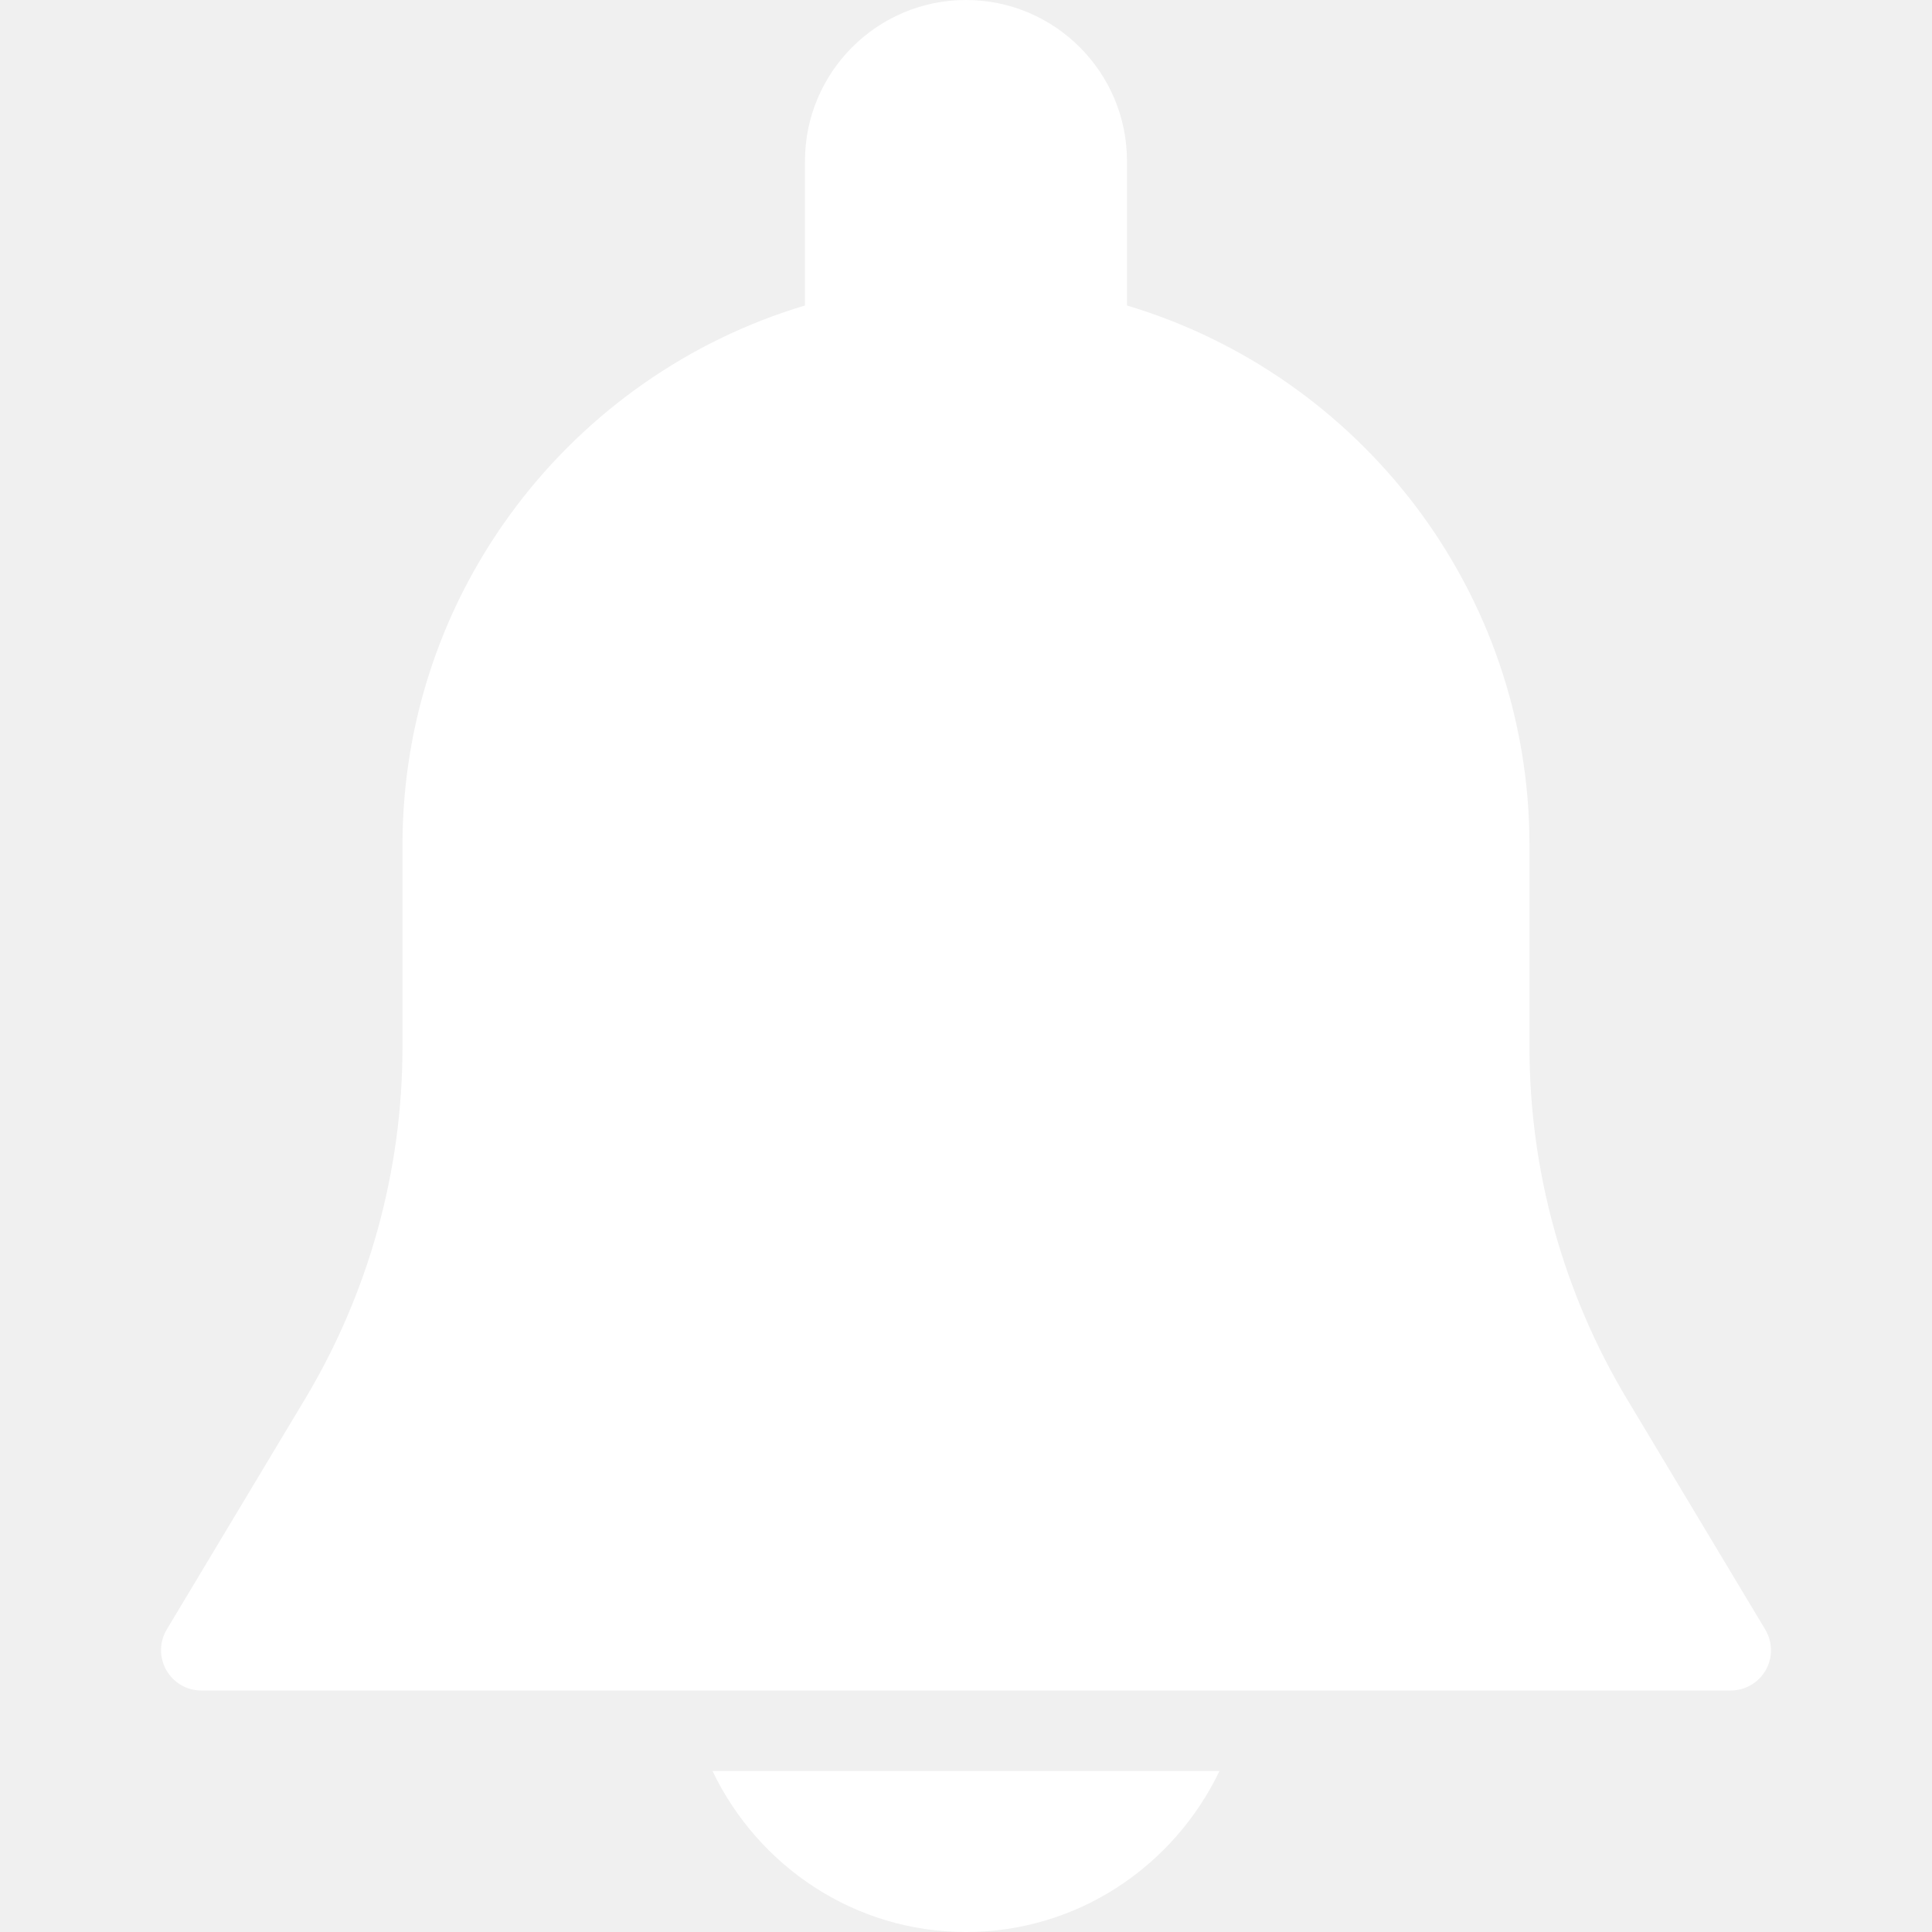
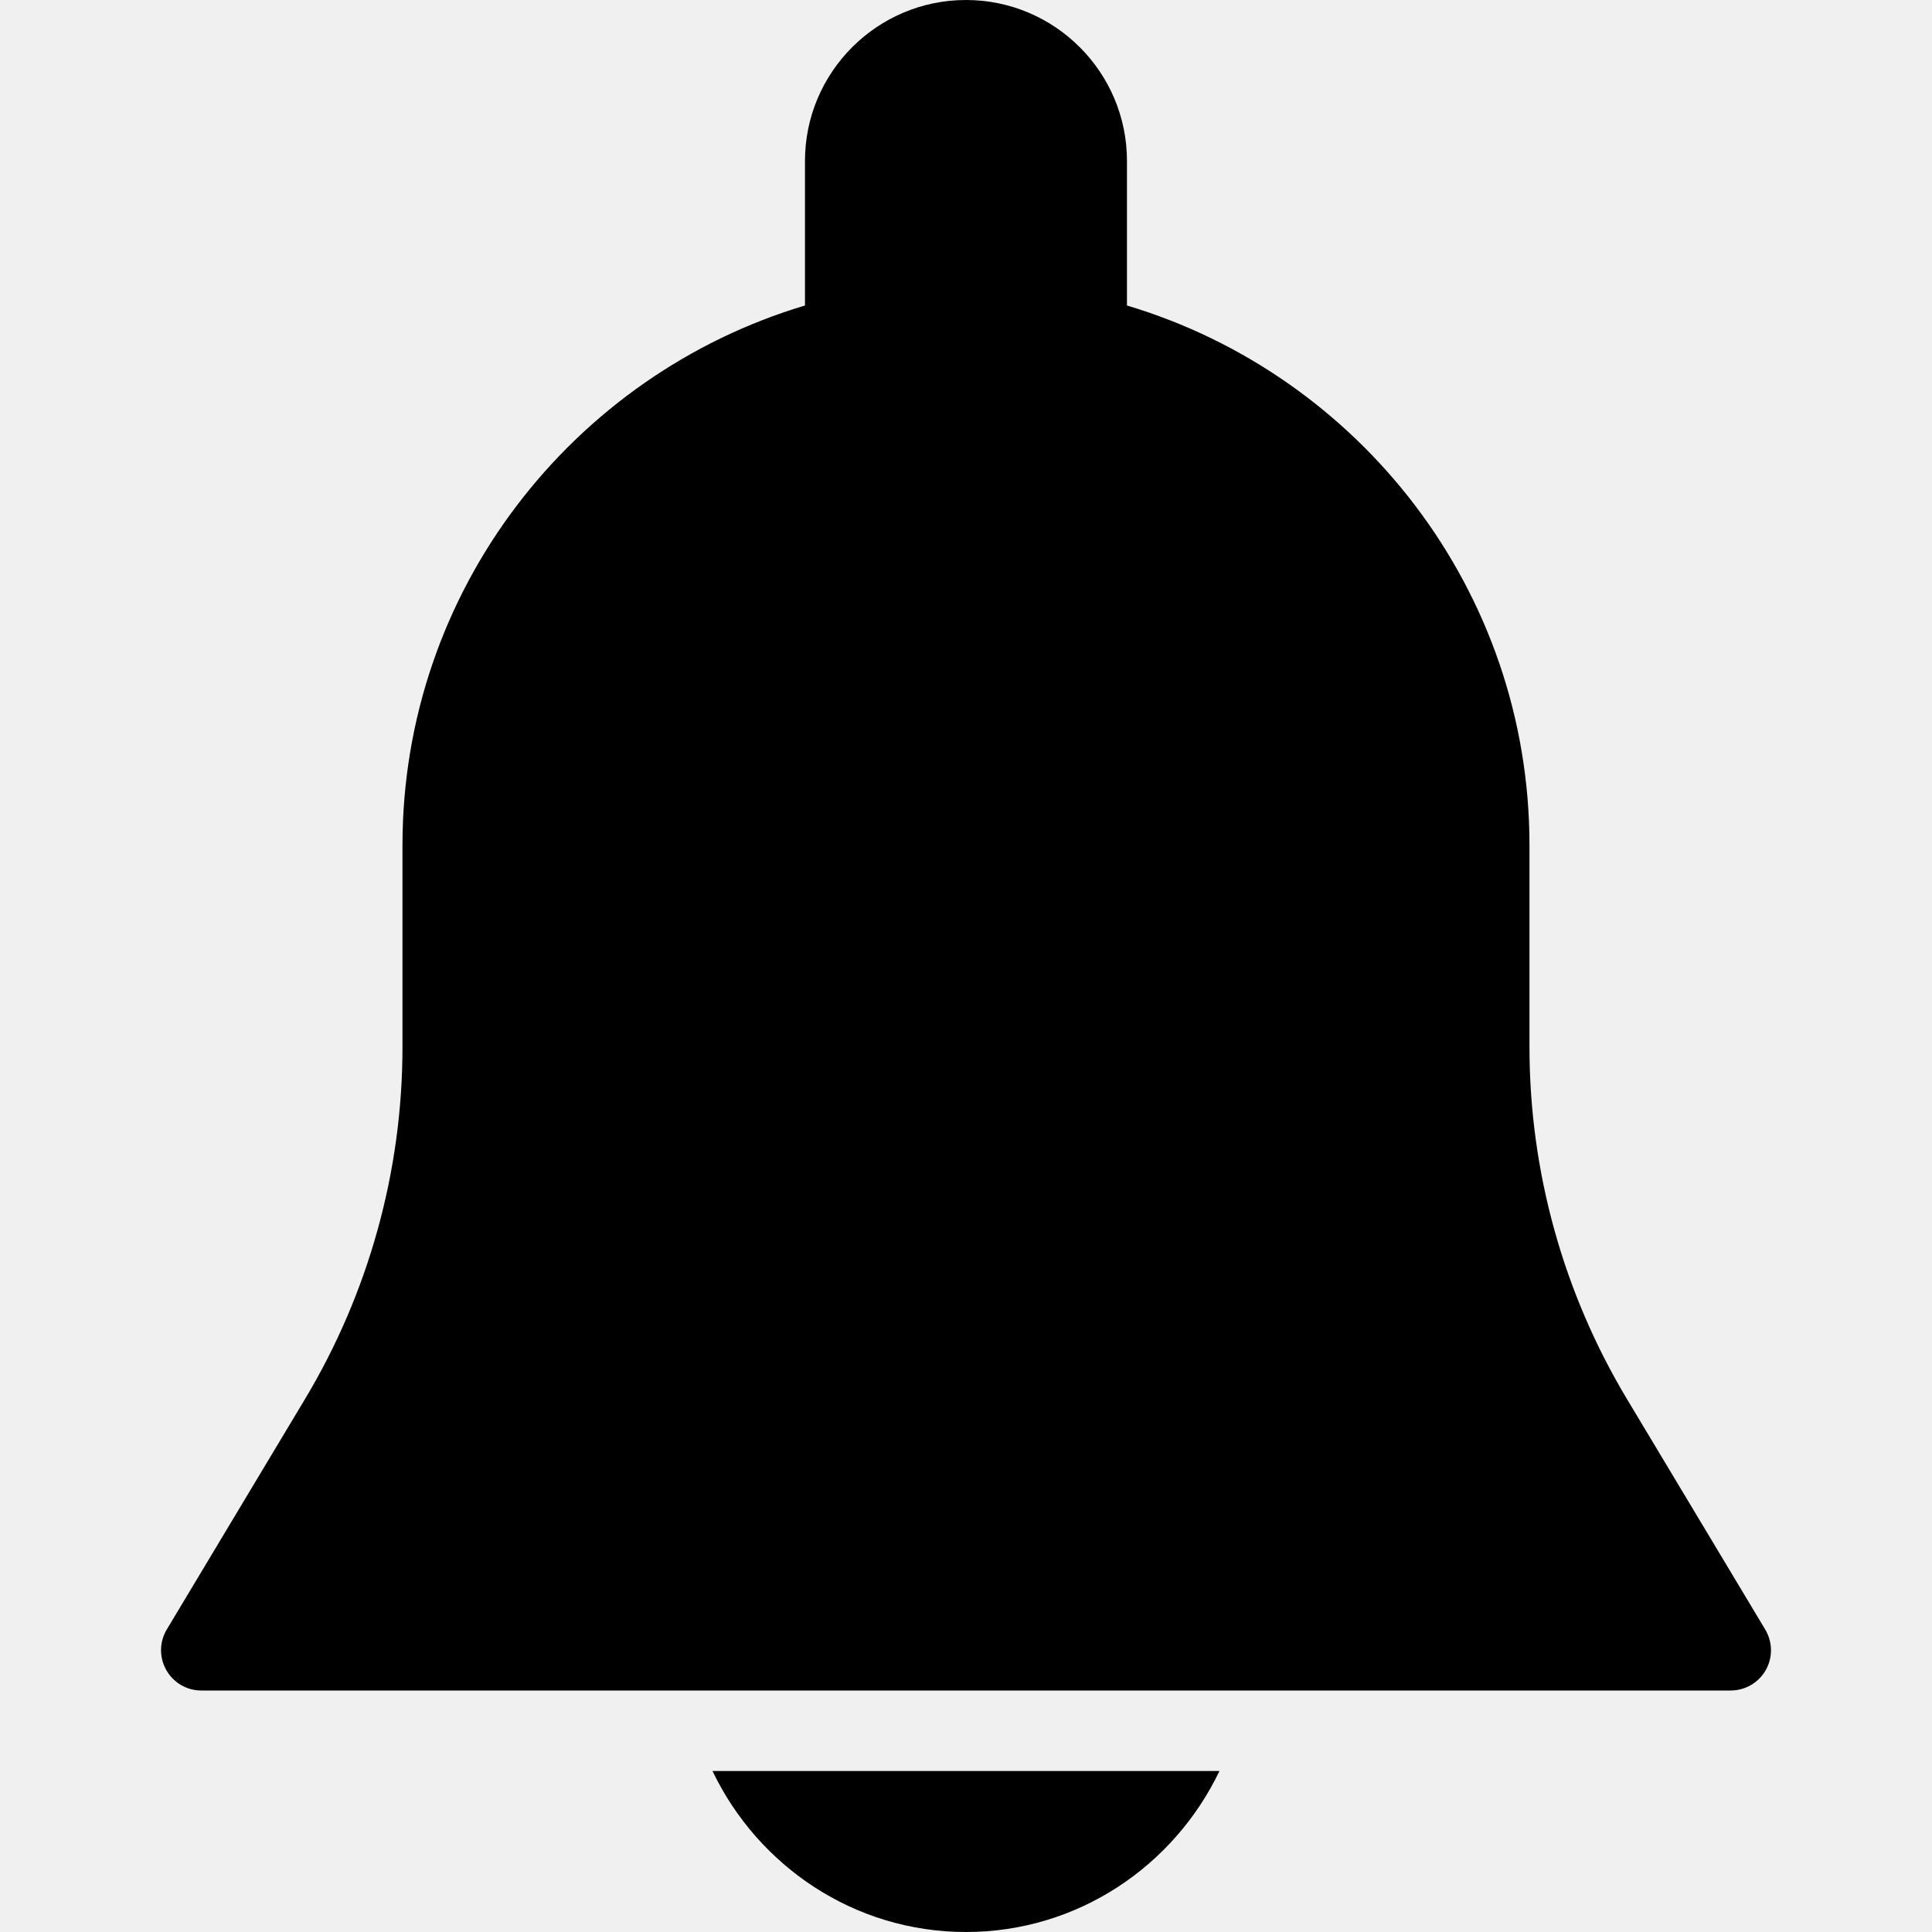
<svg xmlns="http://www.w3.org/2000/svg" version="1.1" id="Capa_1" x="0px" y="0px" viewBox="0 0 512 512" style="enable-background:new 0 0 512 512;" xml:space="preserve" width="512px" height="512px" class="">
  <g>
    <g>
      <g>
-         <path d="M467.812,431.851l-36.629-61.056c-16.917-28.181-25.856-60.459-25.856-93.312V224c0-67.52-45.056-124.629-106.667-143.04    V42.667C298.66,19.136,279.524,0,255.993,0s-42.667,19.136-42.667,42.667V80.96C151.716,99.371,106.66,156.48,106.66,224v53.483    c0,32.853-8.939,65.109-25.835,93.291l-36.629,61.056c-1.984,3.307-2.027,7.403-0.128,10.752c1.899,3.349,5.419,5.419,9.259,5.419    H458.66c3.84,0,7.381-2.069,9.28-5.397C469.839,439.275,469.775,435.136,467.812,431.851z" data-original="#000000" class="active-path" data-old_color="#ffffff" fill="#ffffff" />
+         <path d="M467.812,431.851l-36.629-61.056c-16.917-28.181-25.856-60.459-25.856-93.312V224c0-67.52-45.056-124.629-106.667-143.04    V42.667C298.66,19.136,279.524,0,255.993,0s-42.667,19.136-42.667,42.667V80.96C151.716,99.371,106.66,156.48,106.66,224v53.483    c0,32.853-8.939,65.109-25.835,93.291l-36.629,61.056c-1.984,3.307-2.027,7.403-0.128,10.752c1.899,3.349,5.419,5.419,9.259,5.419    H458.66c3.84,0,7.381-2.069,9.28-5.397C469.839,439.275,469.775,435.136,467.812,431.851z" data-original="#000000" class="active-path" data-old_color="#000000" fill="#000000" />
      </g>
    </g>
    <g>
      <g>
-         <path d="M188.815,469.333C200.847,494.464,226.319,512,255.993,512s55.147-17.536,67.179-42.667H188.815z" data-original="#000000" class="active-path" data-old_color="#ffffff" fill="#ffffff" />
+         <path d="M188.815,469.333C200.847,494.464,226.319,512,255.993,512s55.147-17.536,67.179-42.667H188.815z" data-original="#000000" class="active-path" data-old_color="#000000" fill="#000000" />
      </g>
    </g>
  </g>
</svg>
